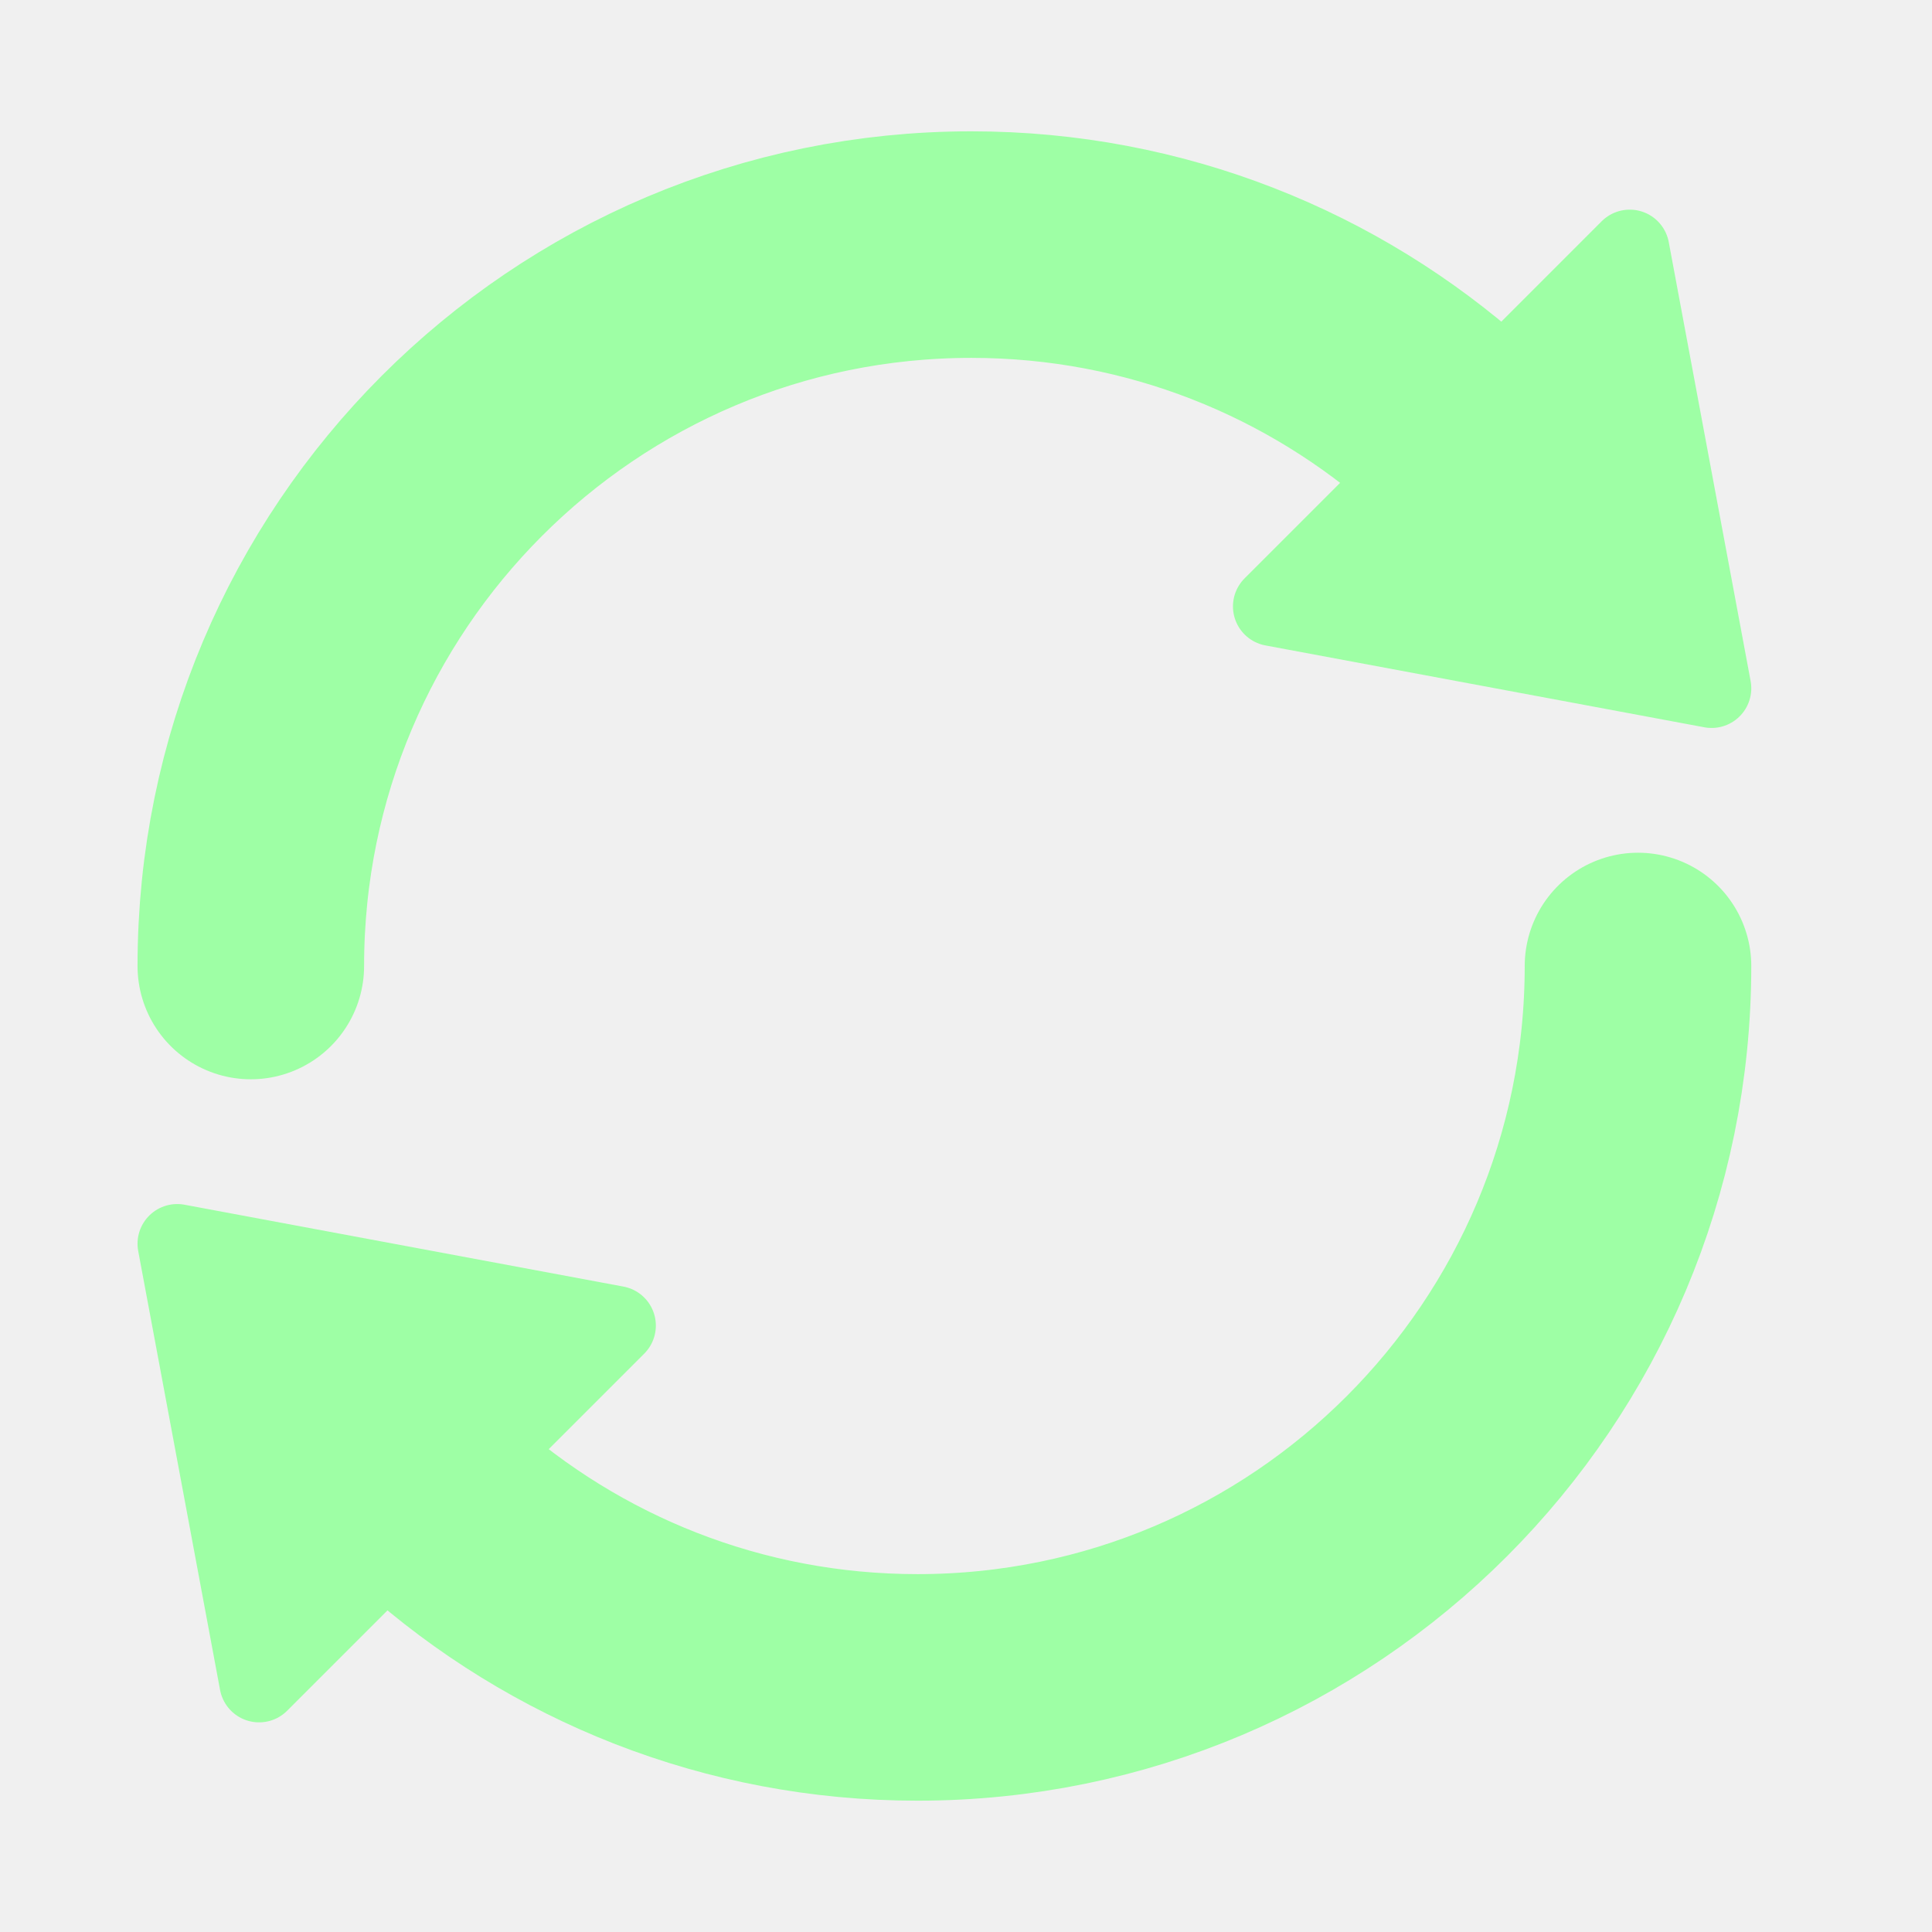
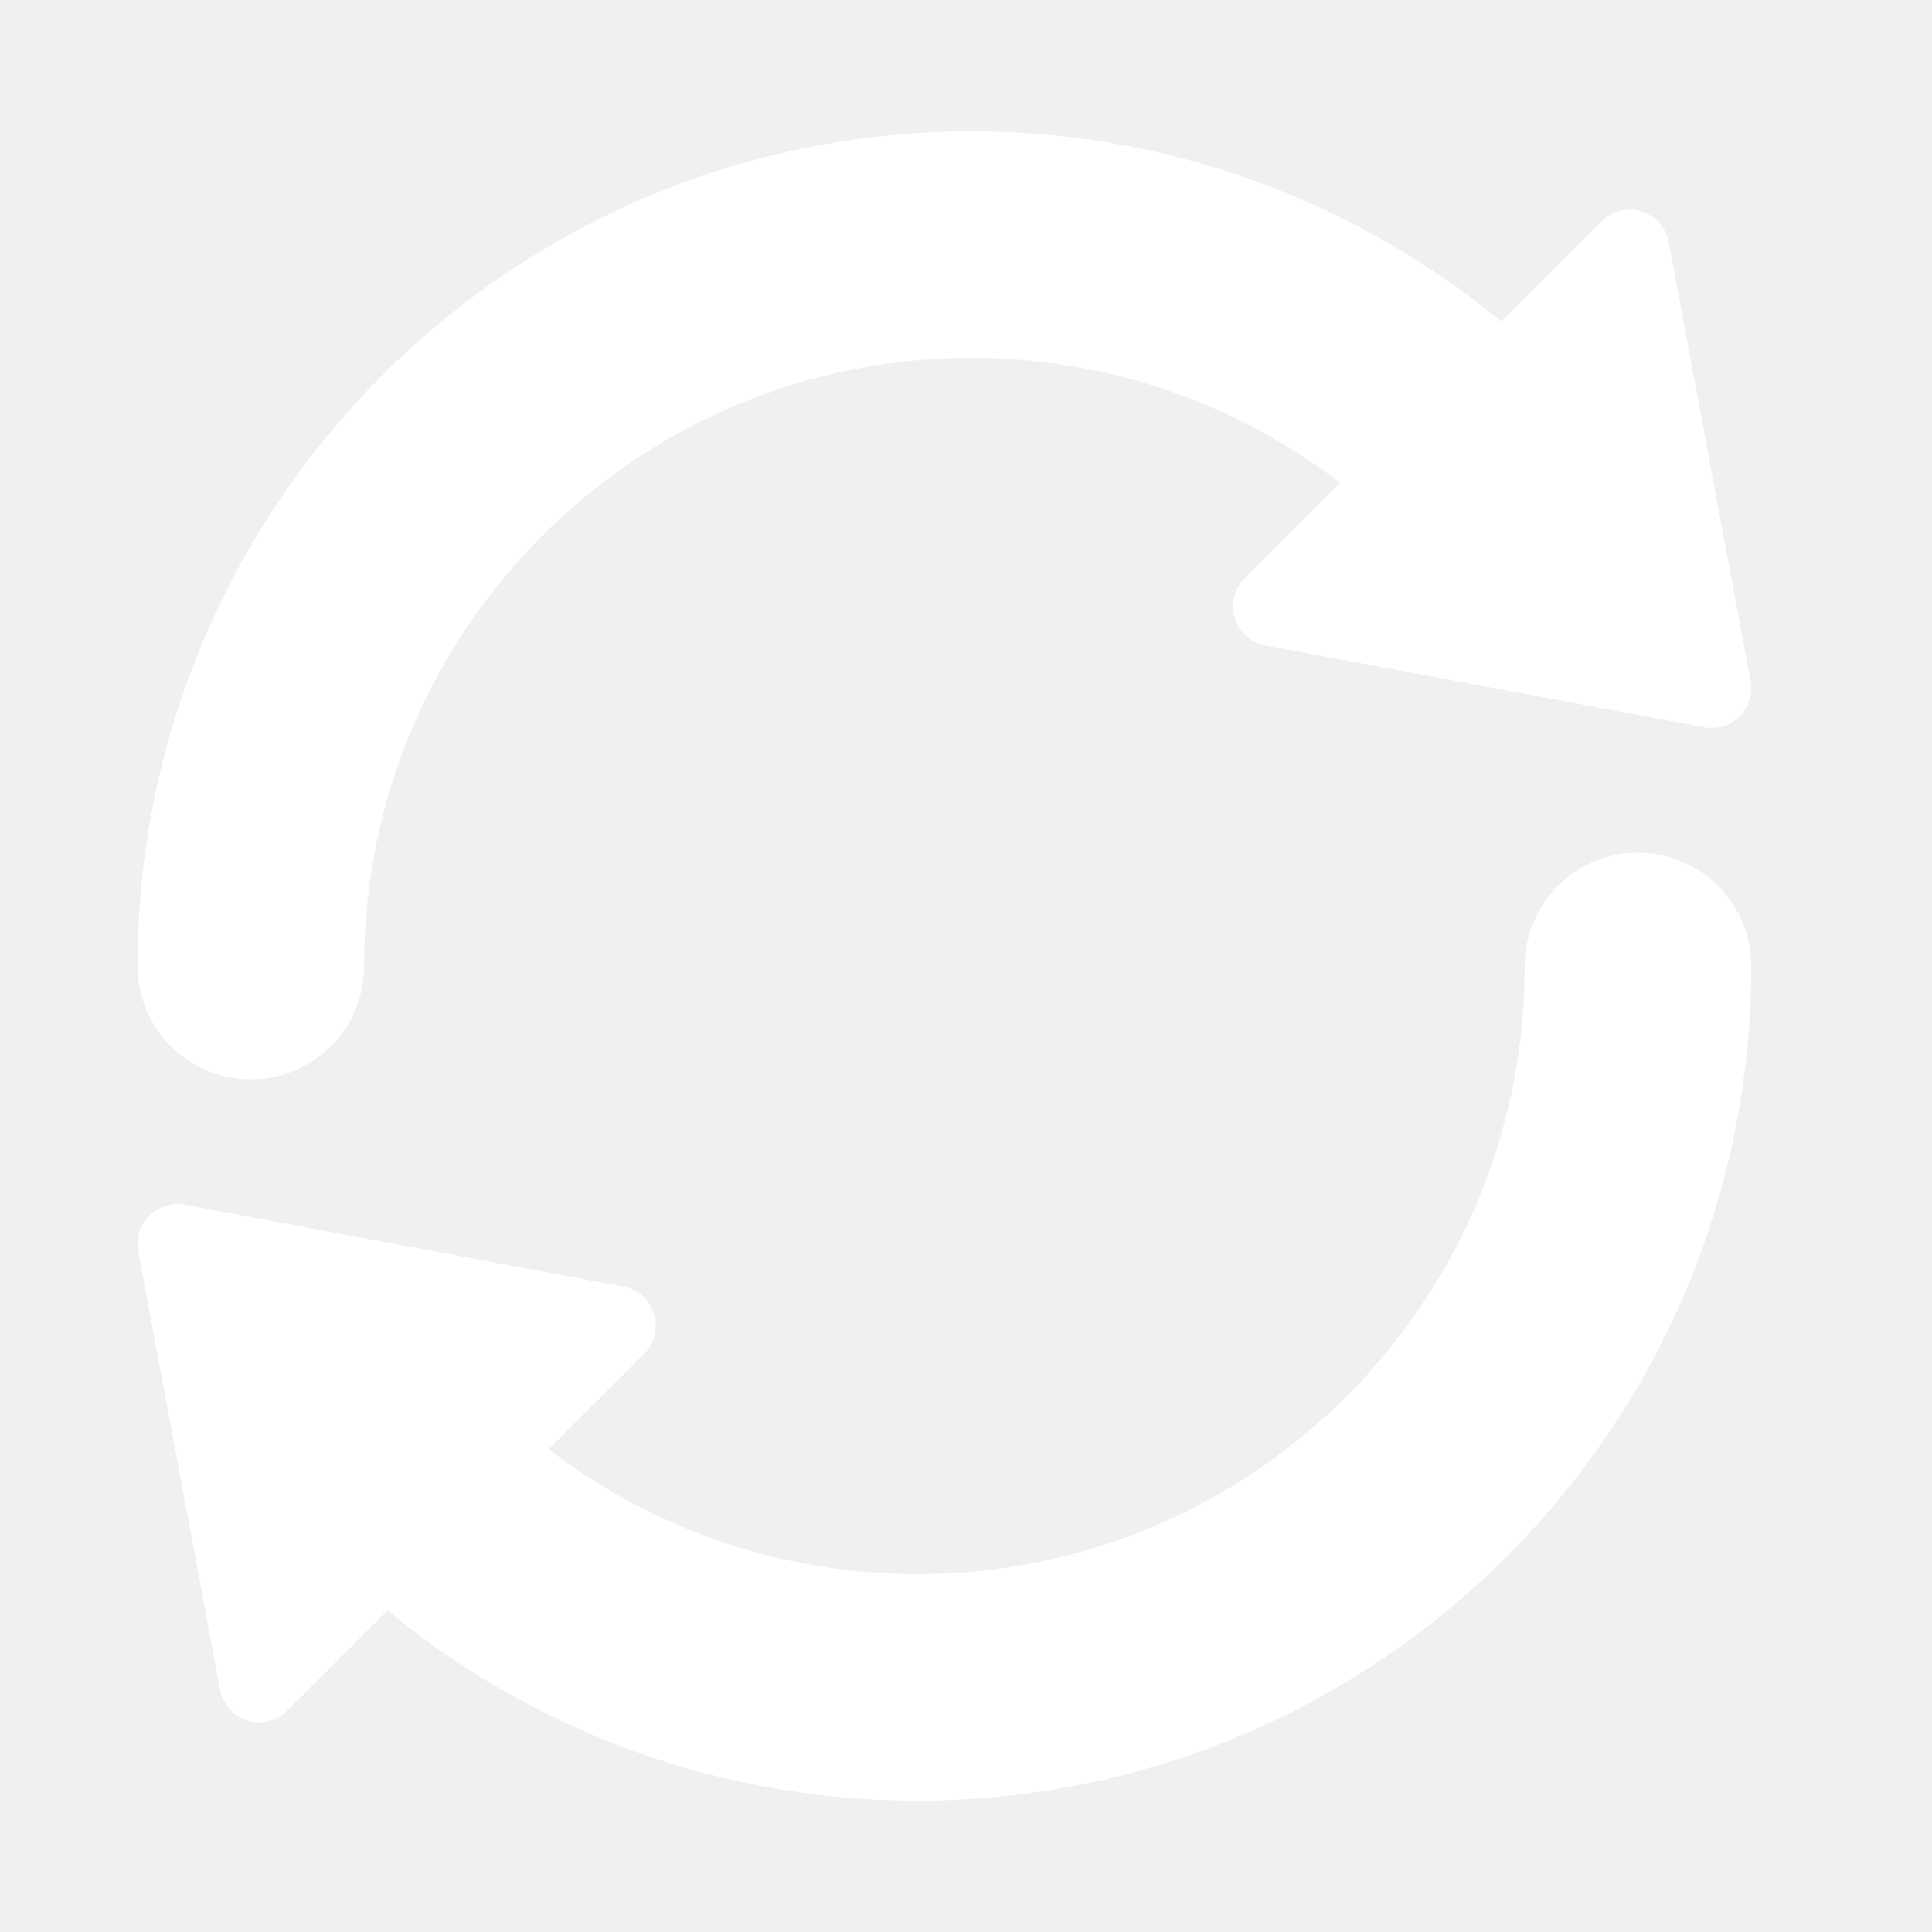
<svg xmlns="http://www.w3.org/2000/svg" width="300mm" height="300mm" viewBox="0 0 300 300" version="1.1" id="svg1" xml:space="preserve">
  <defs id="defs1">
    <linearGradient id="swatch3">
      <stop style="stop-color:#ffffff;stop-opacity:1;" offset="0" id="stop3" />
    </linearGradient>
  </defs>
  <g id="layer1" transform="translate(-21.07005,-55.21864)">
-     <path id="path1" style="opacity:1;fill:none;stroke:#9effa5;stroke-width:35.18;stroke-linecap:round;stroke-linejoin:round;stroke-opacity:1;paint-order:stroke fill markers" d="M 60.016,205.219 C 60.016,143.352 110.106,93.2 171.896,93.2 c 28.619,0 54.729,10.759 74.514,28.458" />
-     <path style="fill:#9effa5;fill-opacity:1;stroke:#9effa5;stroke-width:12.323;stroke-linecap:round;stroke-linejoin:round;stroke-opacity:1;paint-order:stroke fill markers" d="m 274.134,93.933 -55.449,55.449 68.161,12.712 z" id="path2" />
-     <path id="path3" style="opacity:1;fill:none;stroke:#9effa5;stroke-width:35.18;stroke-linecap:round;stroke-linejoin:round;stroke-opacity:1;paint-order:stroke fill markers" d="m 275.417,205.219 c 0,61.866 -50.09,112.019 -111.88,112.019 -28.619,0 -54.729,-10.759 -74.514,-28.458" />
-     <path style="fill:#9effa5;fill-opacity:1;stroke:#9effa5;stroke-width:12.323;stroke-linecap:round;stroke-linejoin:round;stroke-opacity:1;paint-order:stroke fill markers" d="M 61.299,316.504 116.748,261.055 48.587,248.343 Z" id="path4" />
+     <path id="path1" style="opacity:1;fill:none;stroke:#ffffff;stroke-width:35.18;stroke-linecap:round;stroke-linejoin:round;stroke-opacity:1;paint-order:stroke fill markers" d="M 60.016,205.219 C 60.016,143.352 110.106,93.2 171.896,93.2 c 28.619,0 54.729,10.759 74.514,28.458" />
+     <path style="fill:#ffffff;fill-opacity:1;stroke:#ffffff;stroke-width:12.323;stroke-linecap:round;stroke-linejoin:round;stroke-opacity:1;paint-order:stroke fill markers" d="m 274.134,93.933 -55.449,55.449 68.161,12.712 z" id="path2" />
+     <path id="path3" style="opacity:1;fill:none;stroke:#ffffff;stroke-width:35.18;stroke-linecap:round;stroke-linejoin:round;stroke-opacity:1;paint-order:stroke fill markers" d="m 275.417,205.219 c 0,61.866 -50.09,112.019 -111.88,112.019 -28.619,0 -54.729,-10.759 -74.514,-28.458" />
+     <path style="fill:#ffffff;fill-opacity:1;stroke:#ffffff;stroke-width:12.323;stroke-linecap:round;stroke-linejoin:round;stroke-opacity:1;paint-order:stroke fill markers" d="M 61.299,316.504 116.748,261.055 48.587,248.343 Z" id="path4" />
  </g>
</svg>
